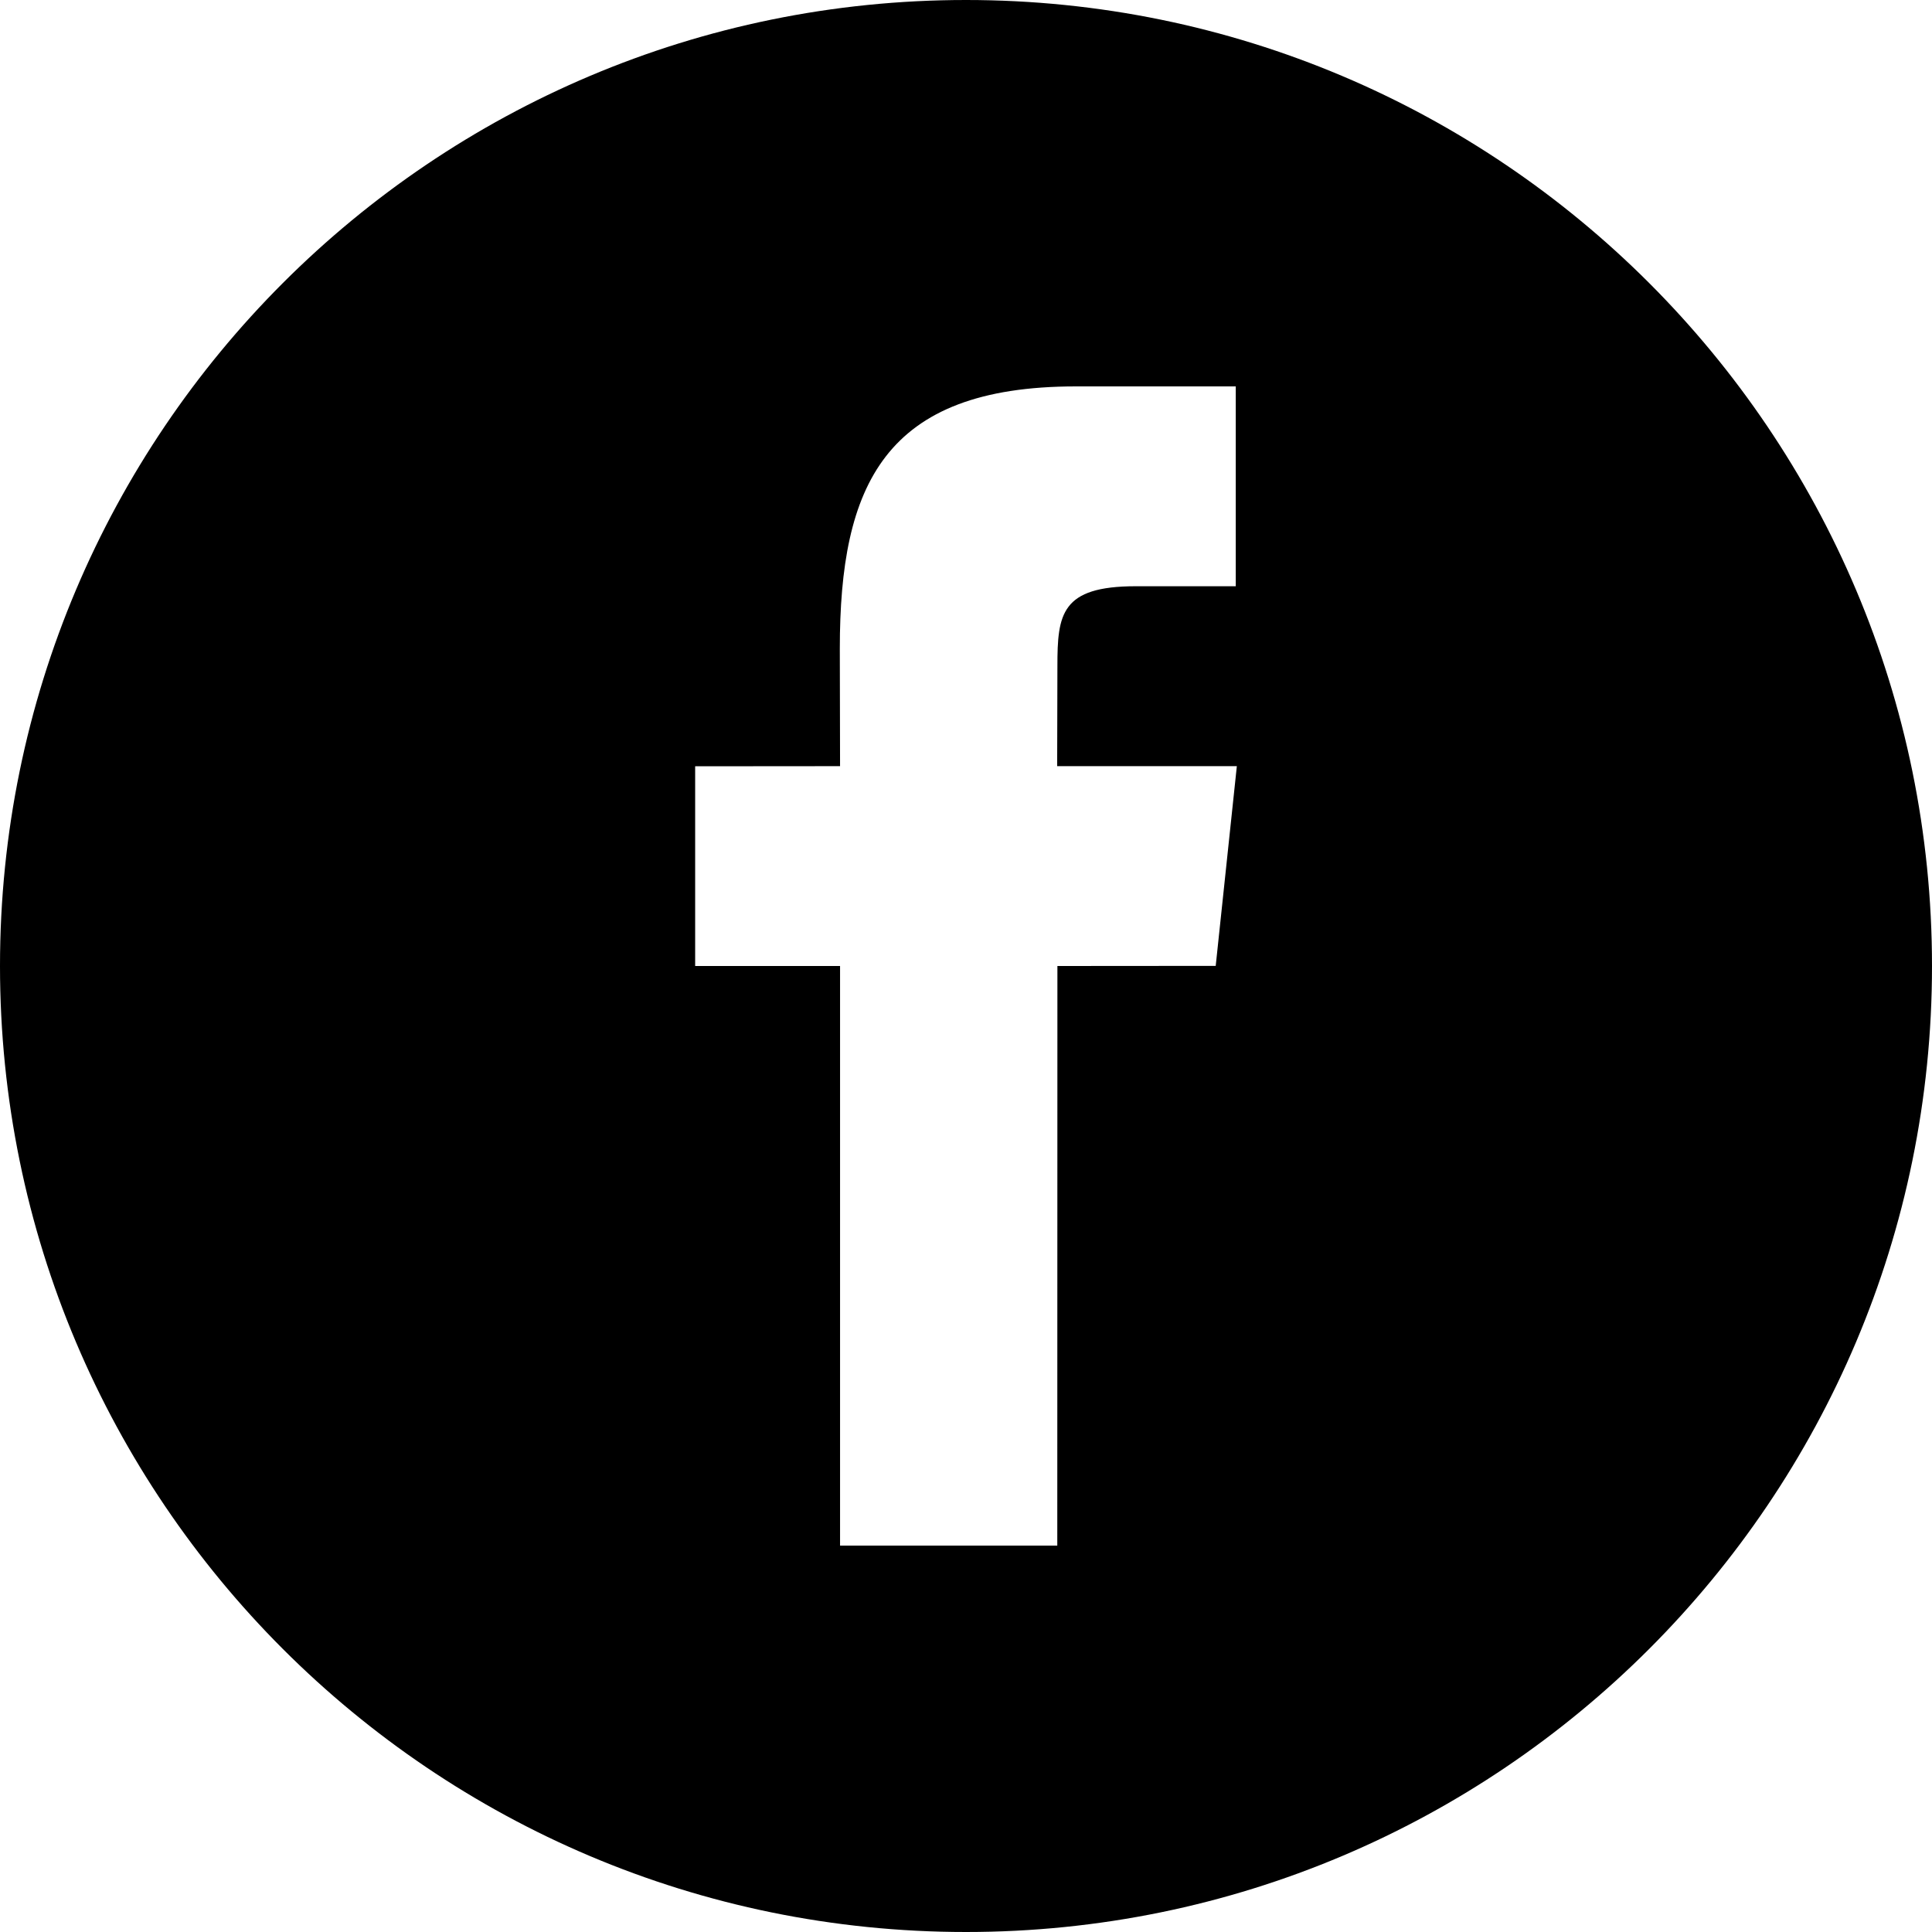
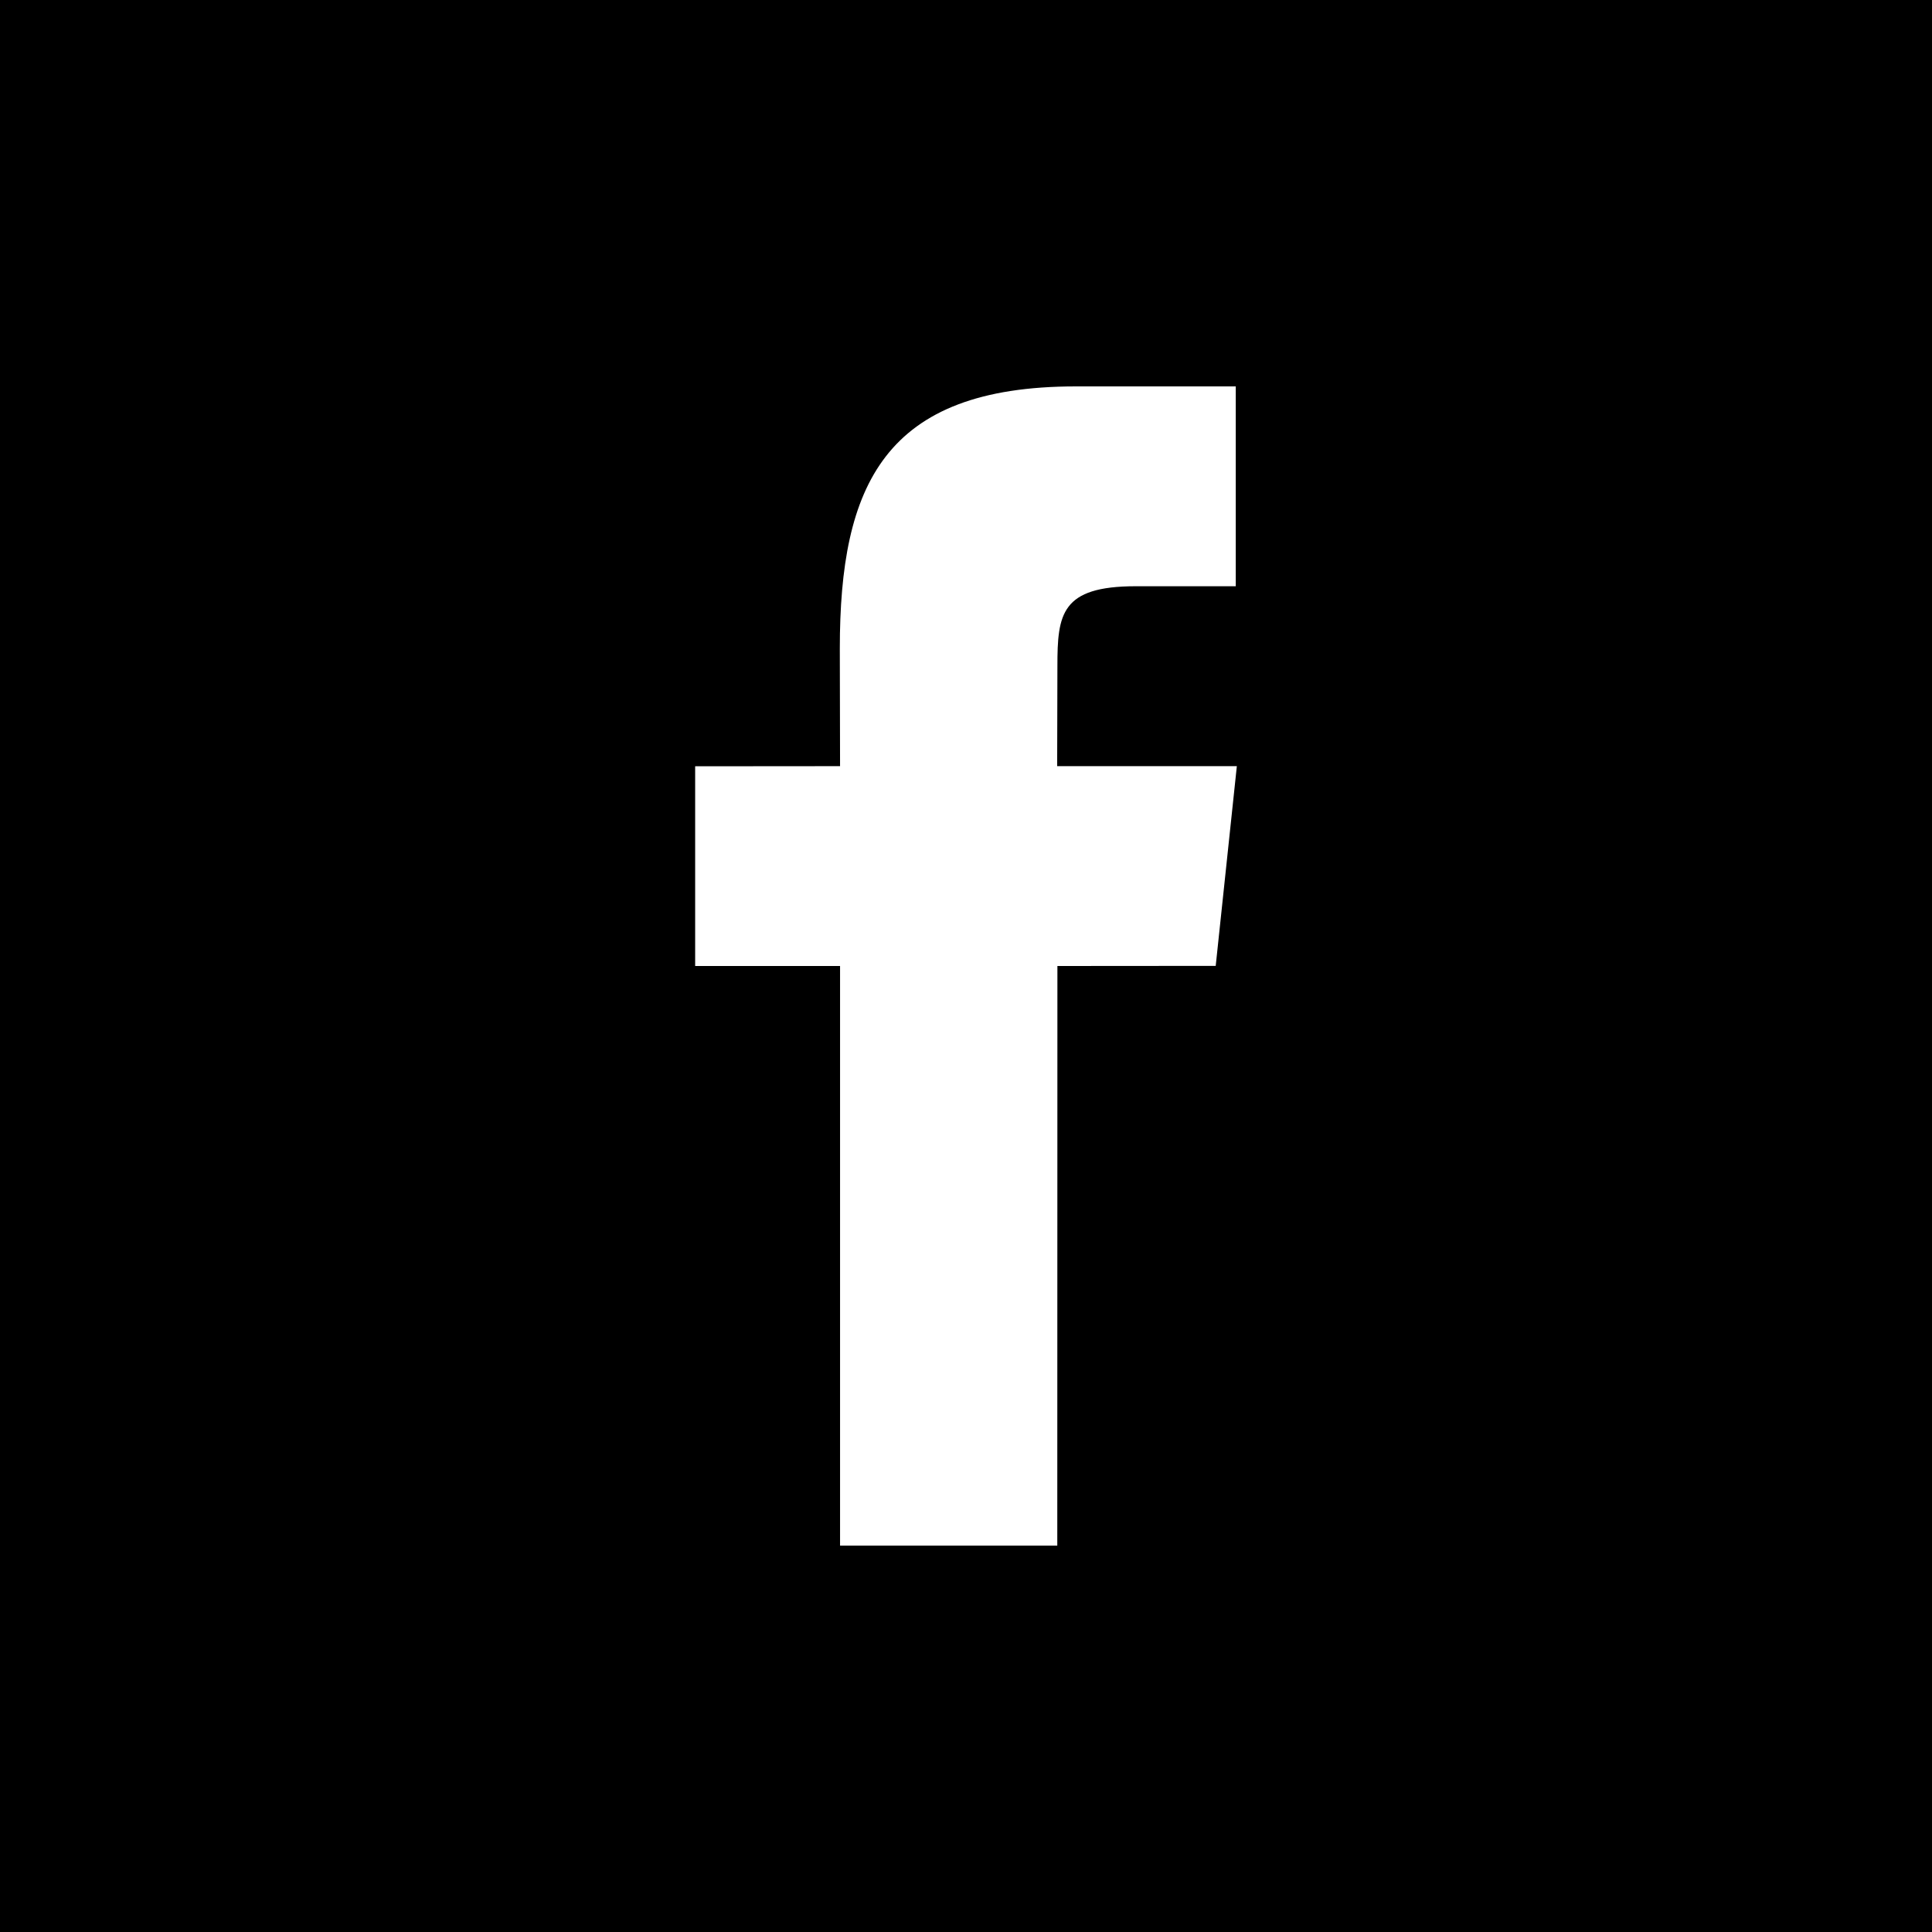
<svg xmlns="http://www.w3.org/2000/svg" version="1.1" id="Capa_1" x="0px" y="0px" width="16px" height="16px" viewBox="0 0 16 16" enable-background="new 0 0 16 16" xml:space="preserve">
-   <path d="M8,0C3.582,0,0,3.582,0,8s3.582,8,8,8s8-3.582,8-8C16,3.581,12.418,0,8,0z M10.068,7.999L8.757,8l-0.001,4.8H6.957V8h-1.2  V6.346l1.2-0.001L6.955,5.371c0-1.35,0.366-2.171,1.955-2.171h1.324v1.655H9.406c-0.619,0-0.649,0.231-0.649,0.662L8.755,6.345  h1.488L10.068,7.999z" />
+   <path d="M0,0v16h16V0H0z M10.068,7.999L8.757,8l-0.001,4.8H6.957V8h-1.2V6.346l1.2-0.001L6.955,5.371  c0-1.35,0.366-2.171,1.955-2.171h1.324v1.655H9.406c-0.619,0-0.649,0.231-0.649,0.662L8.755,6.345h1.488L10.068,7.999z" />
</svg>
